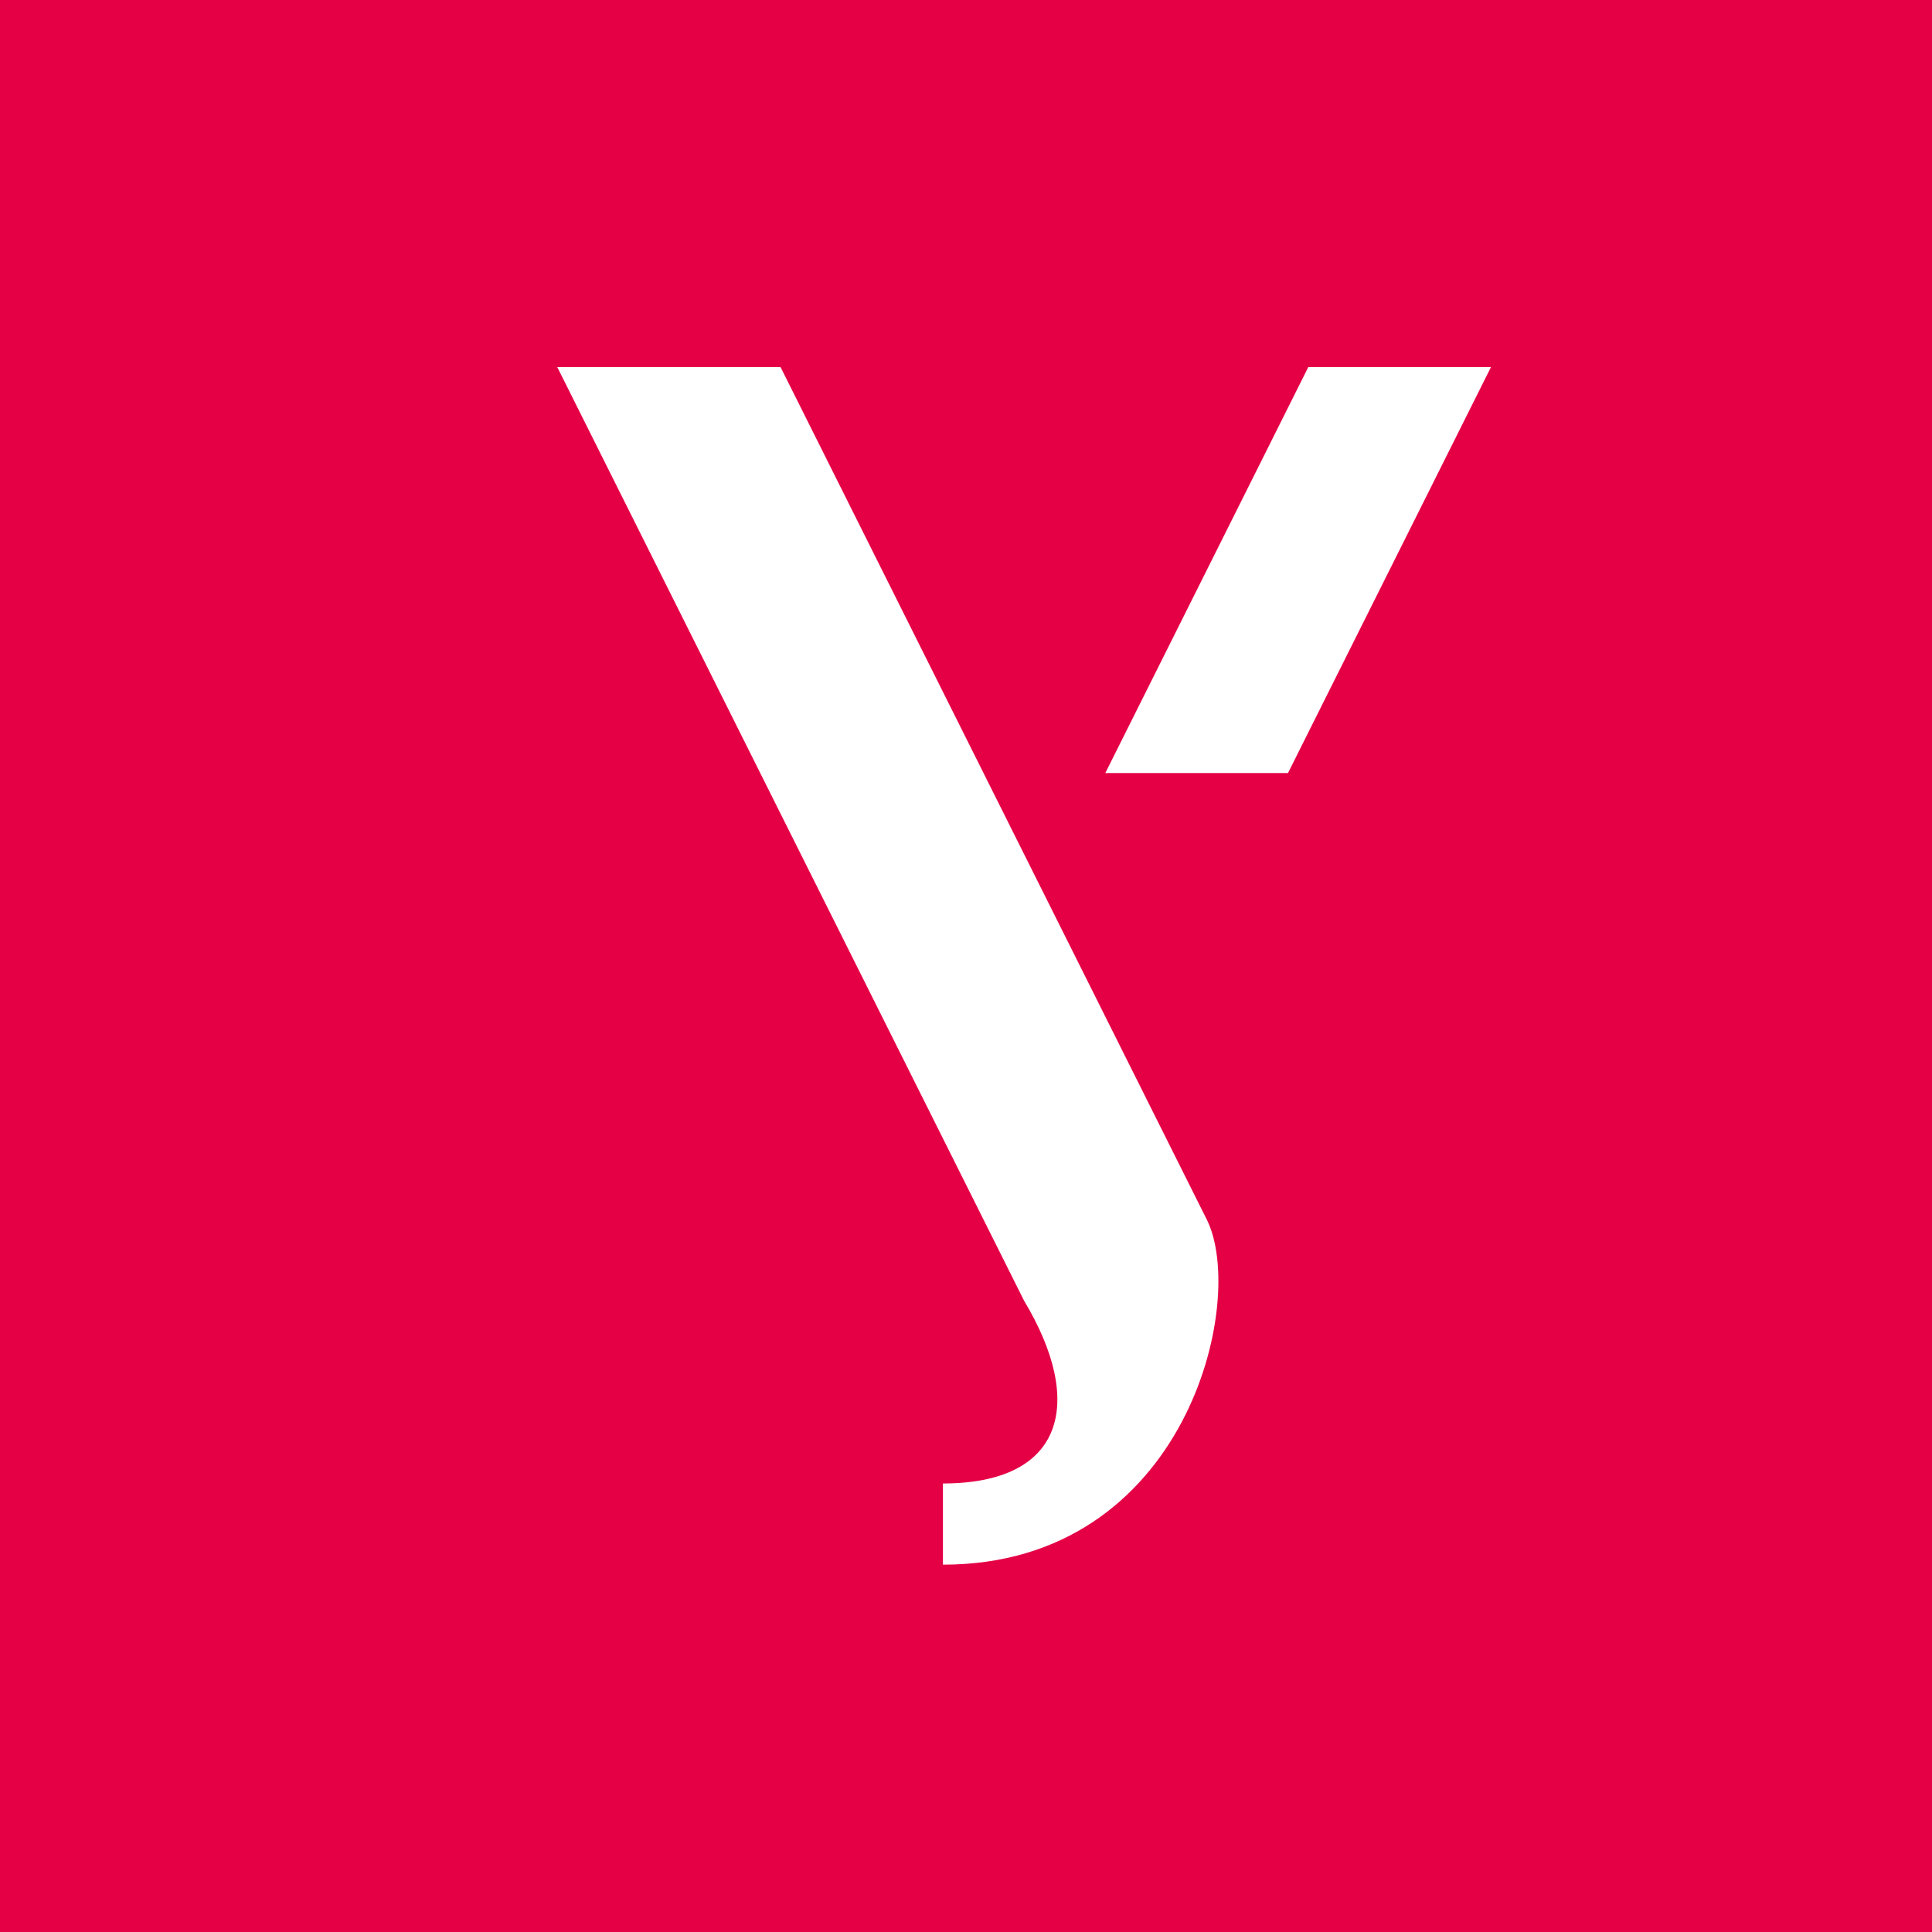
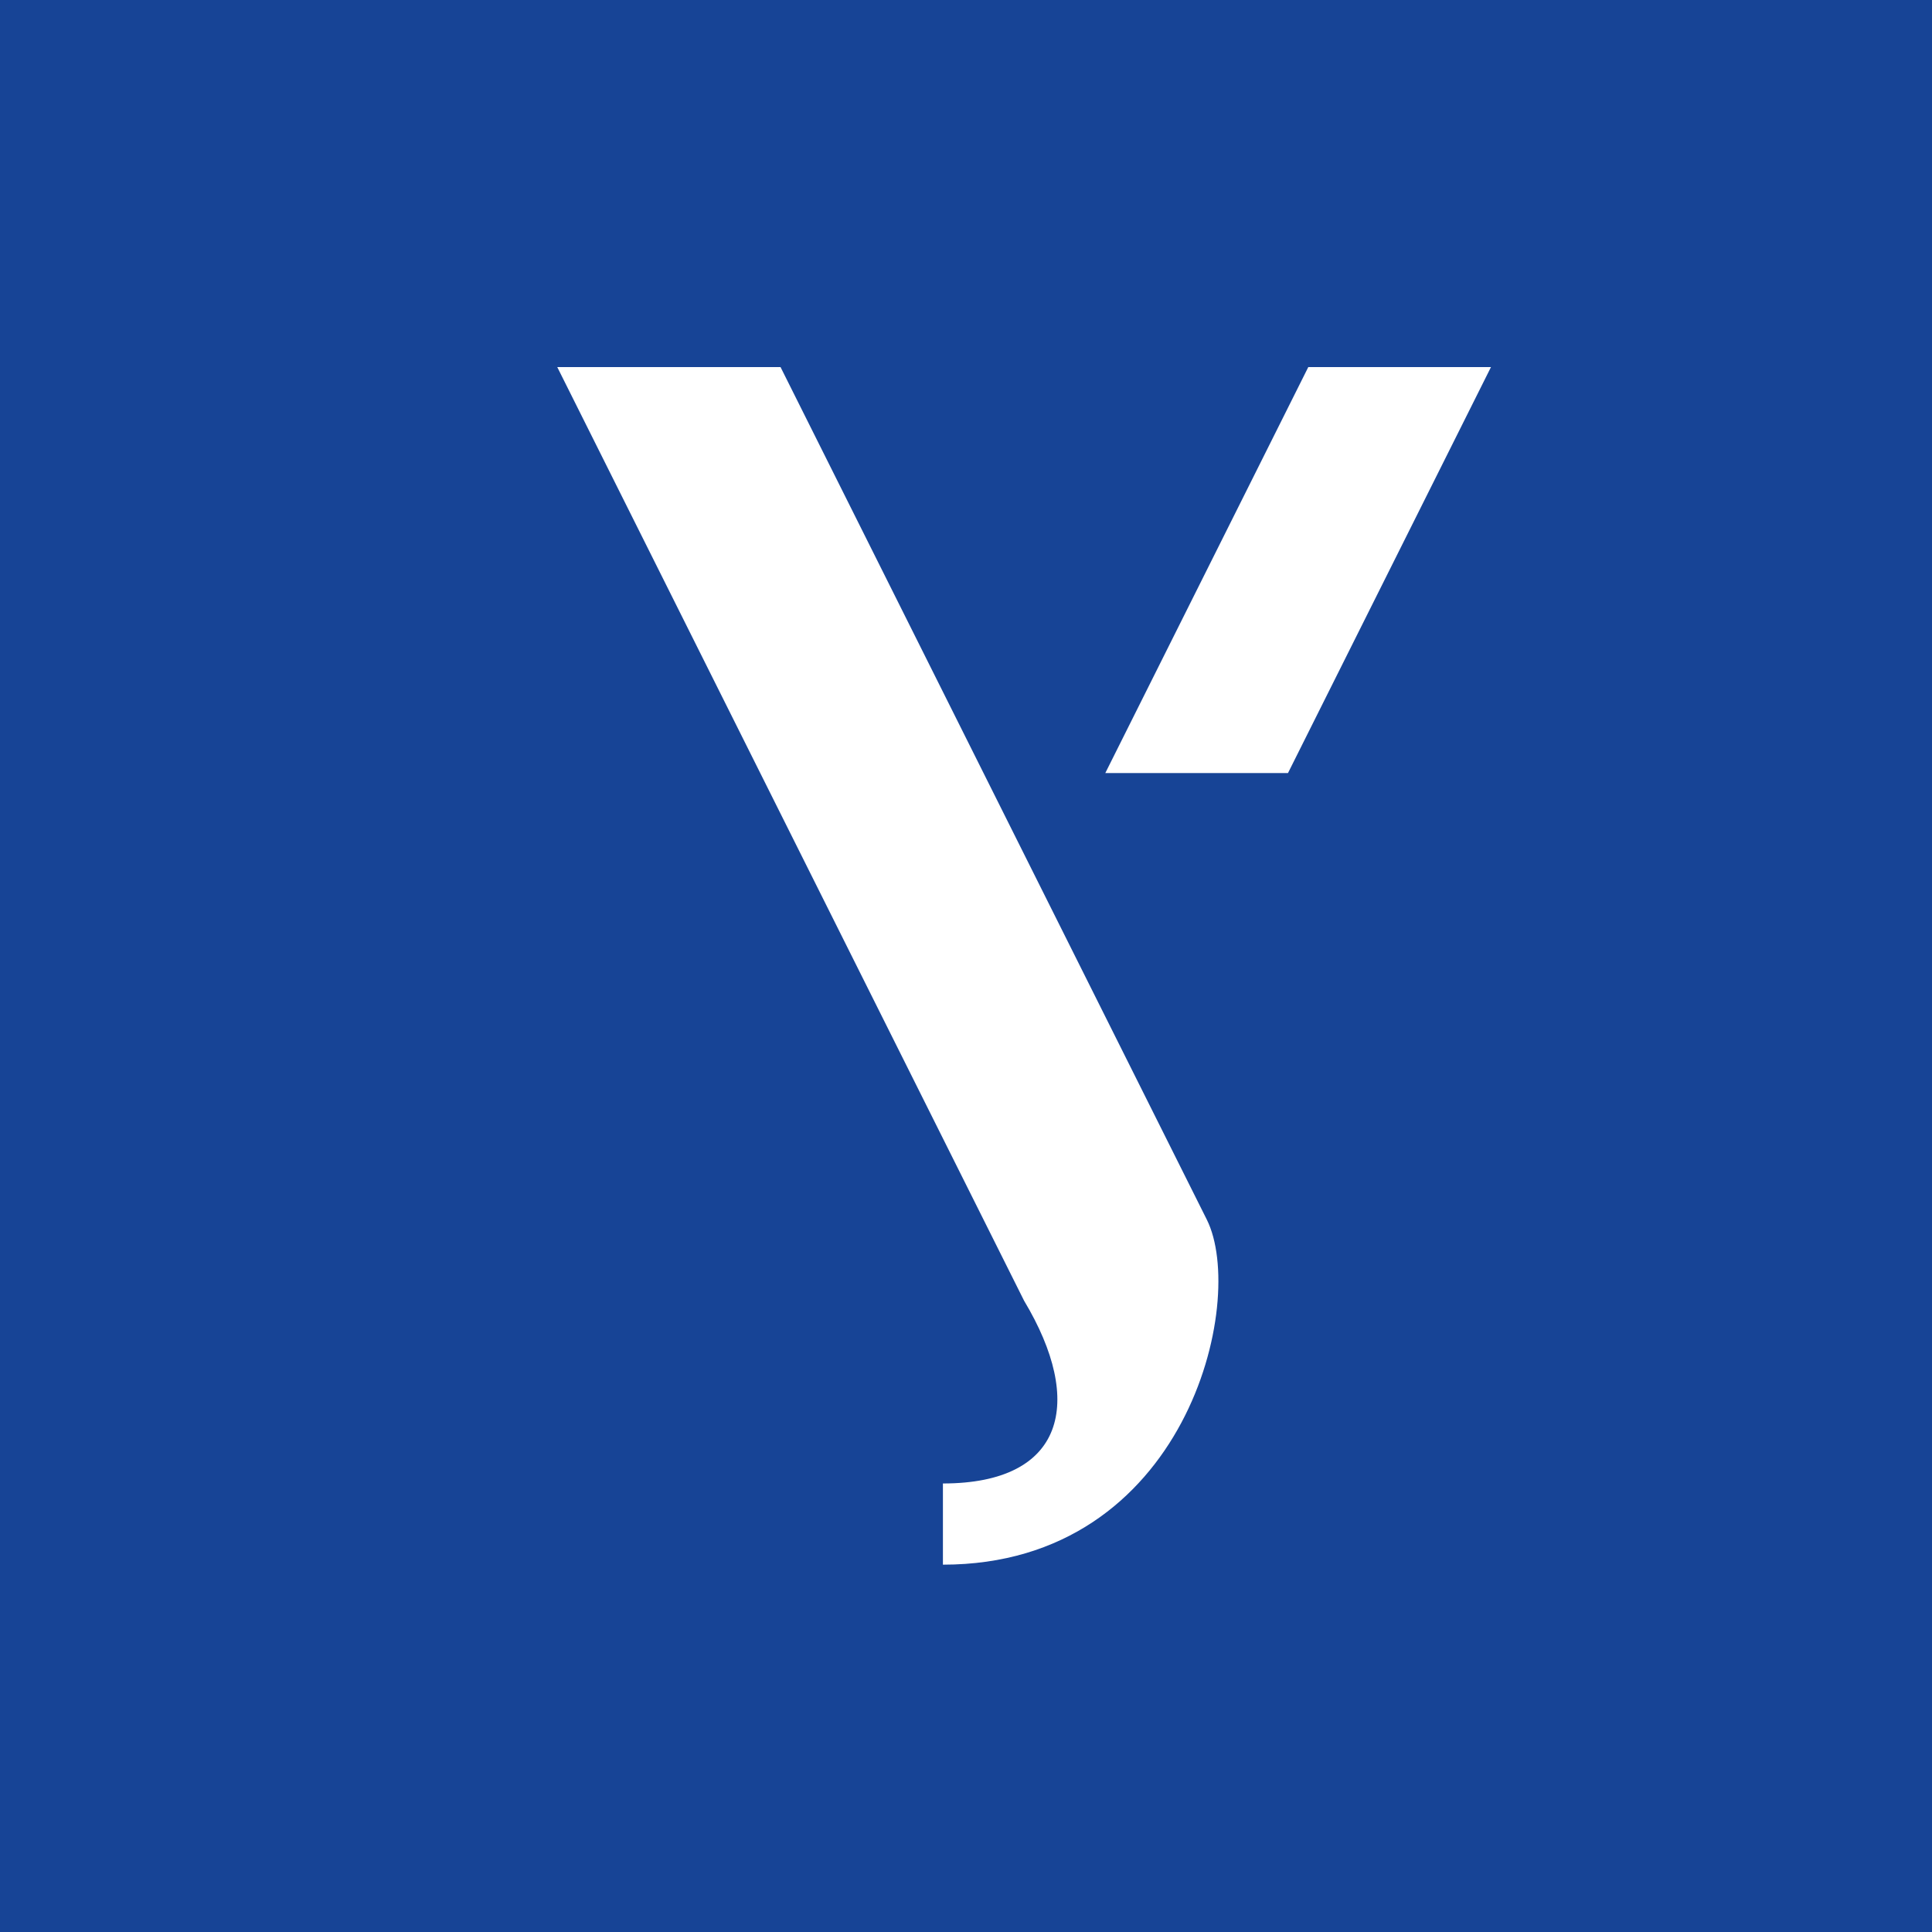
<svg xmlns="http://www.w3.org/2000/svg" viewBox="0 0 32 32" width="32" height="32" role="img" aria-label="УрФУ">
-   <rect width="32" height="32" fill="#E50046" />
+   <rect width="32" height="32" fill="#174496" />
  <g fill="#FFFFFF" transform="translate(9.23 6.08) scale(0.1681)">
    <path d="M0 0H22L64 84C68 92 62 118 38 118V110C50 110 52 102 46 92Z" />
    <path d="M74 0H92L72 40H54Z" />
  </g>
</svg>
